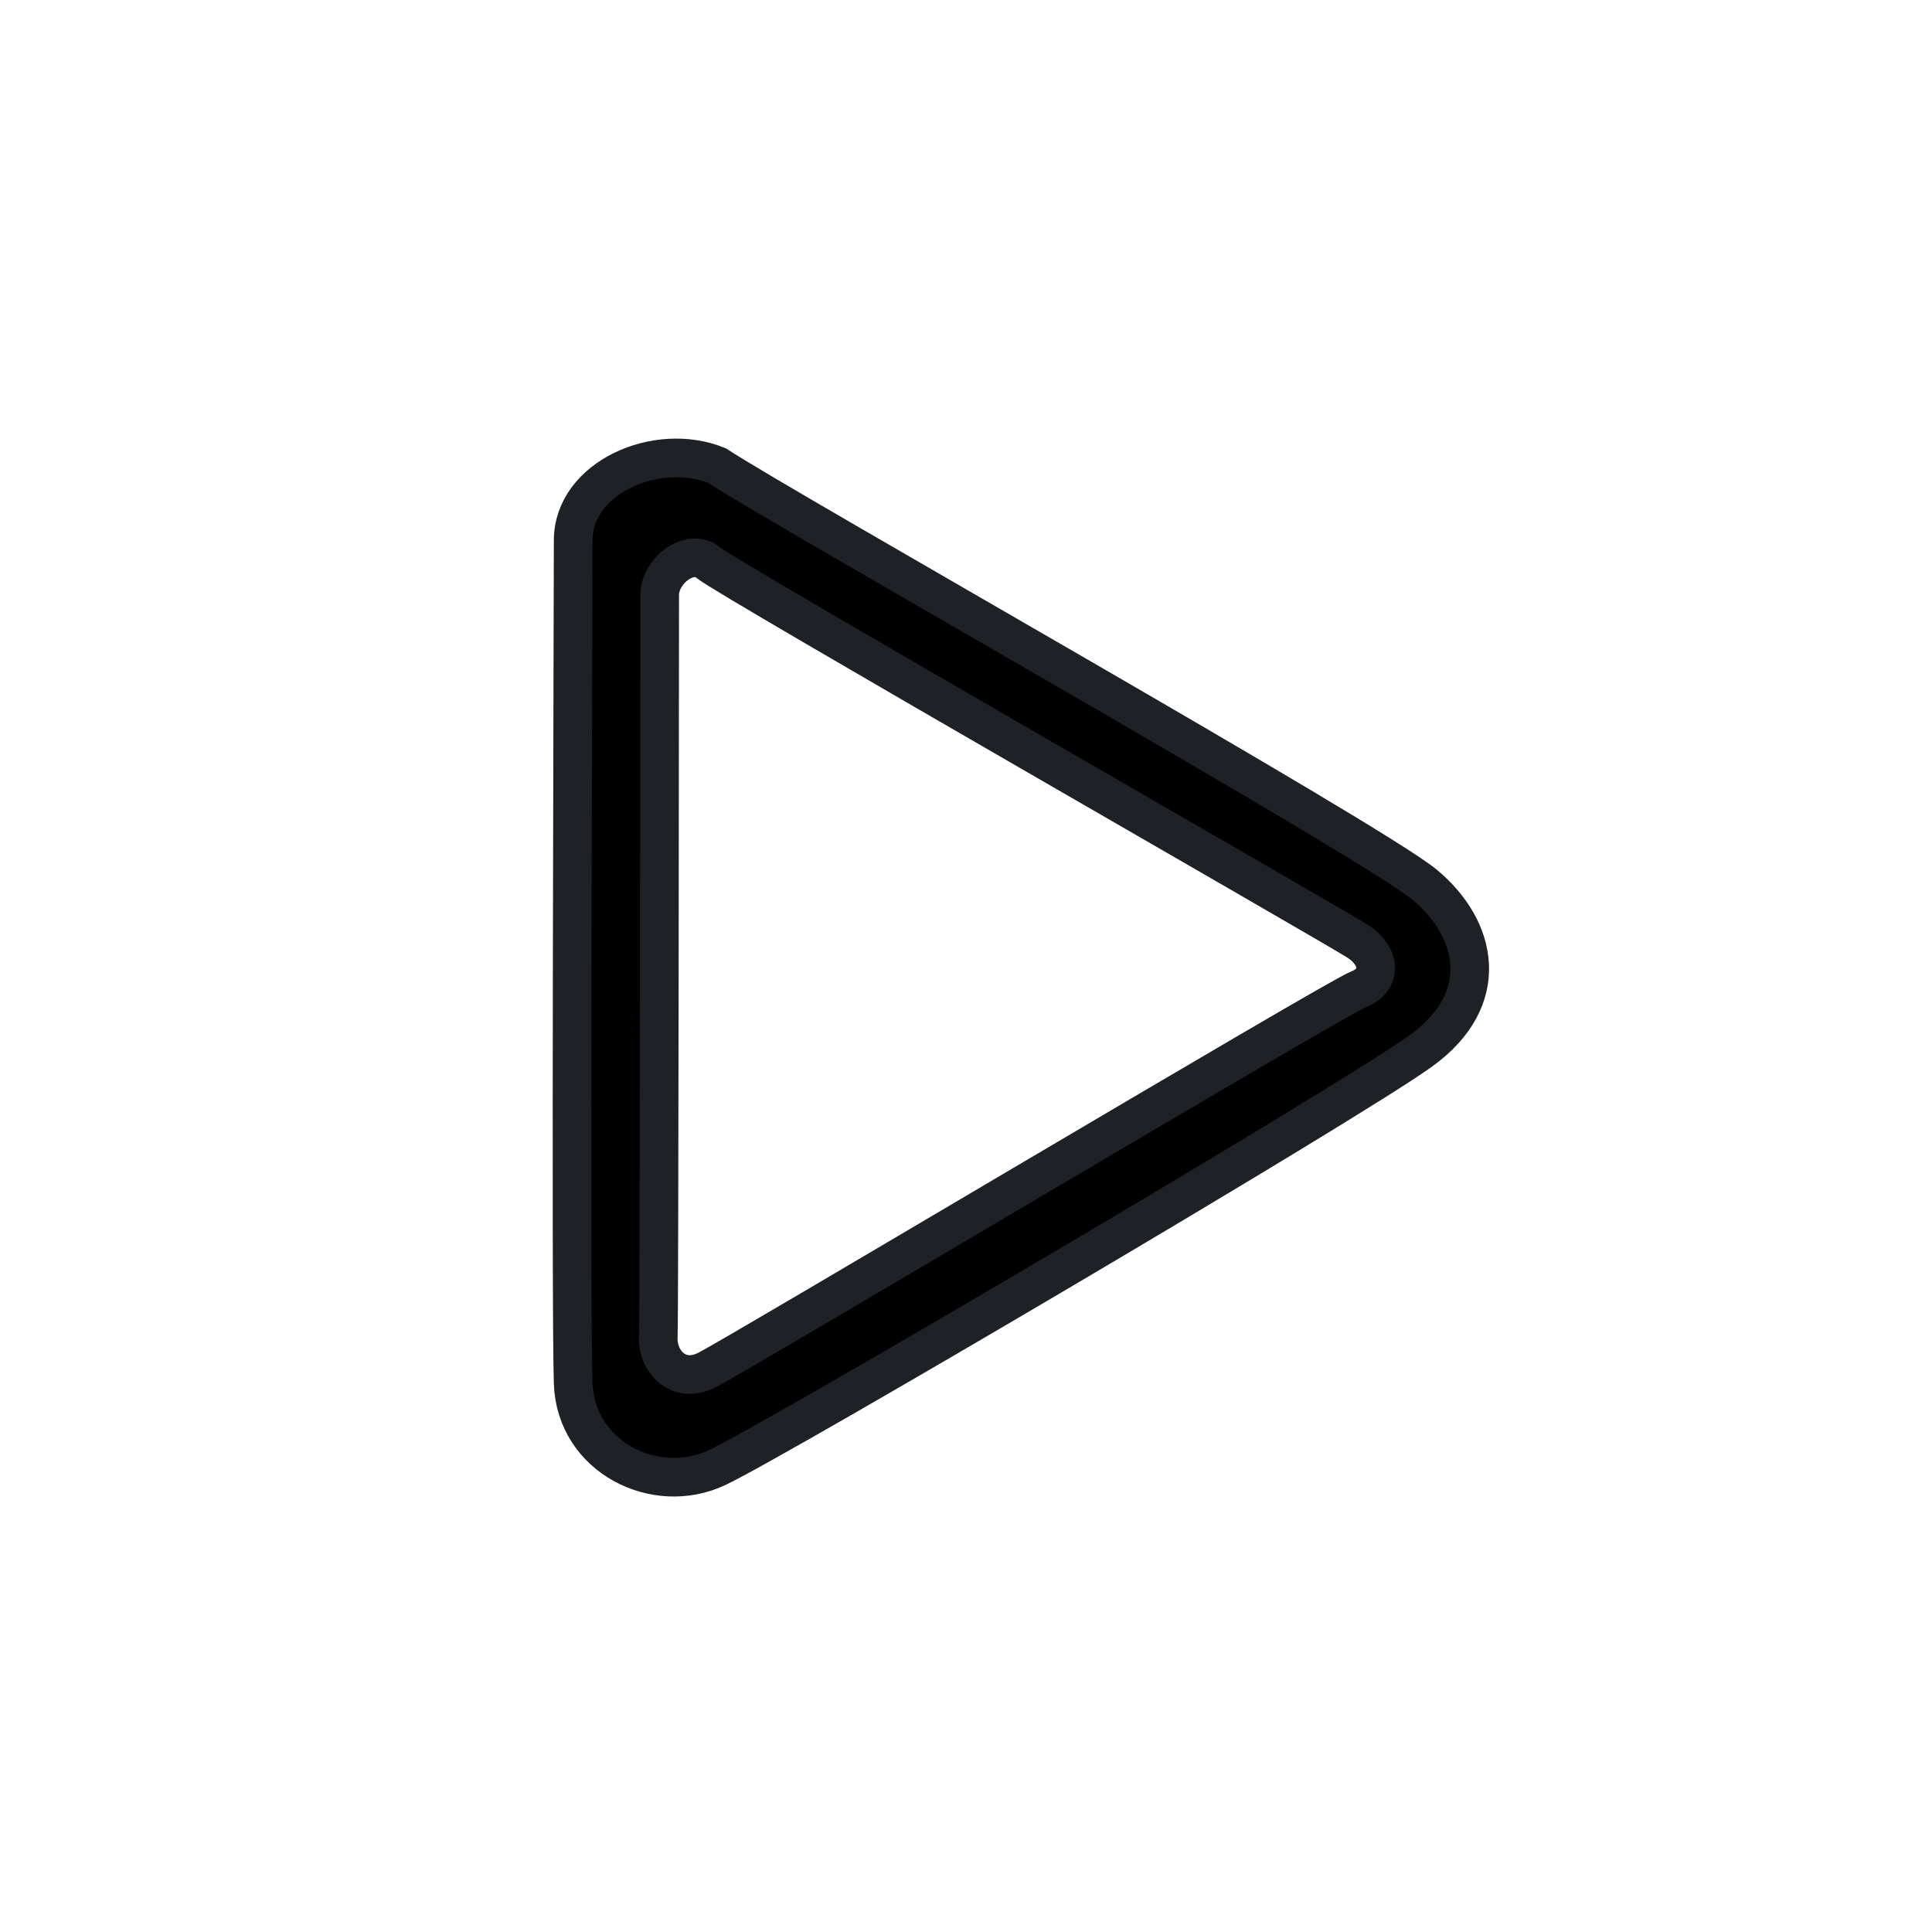
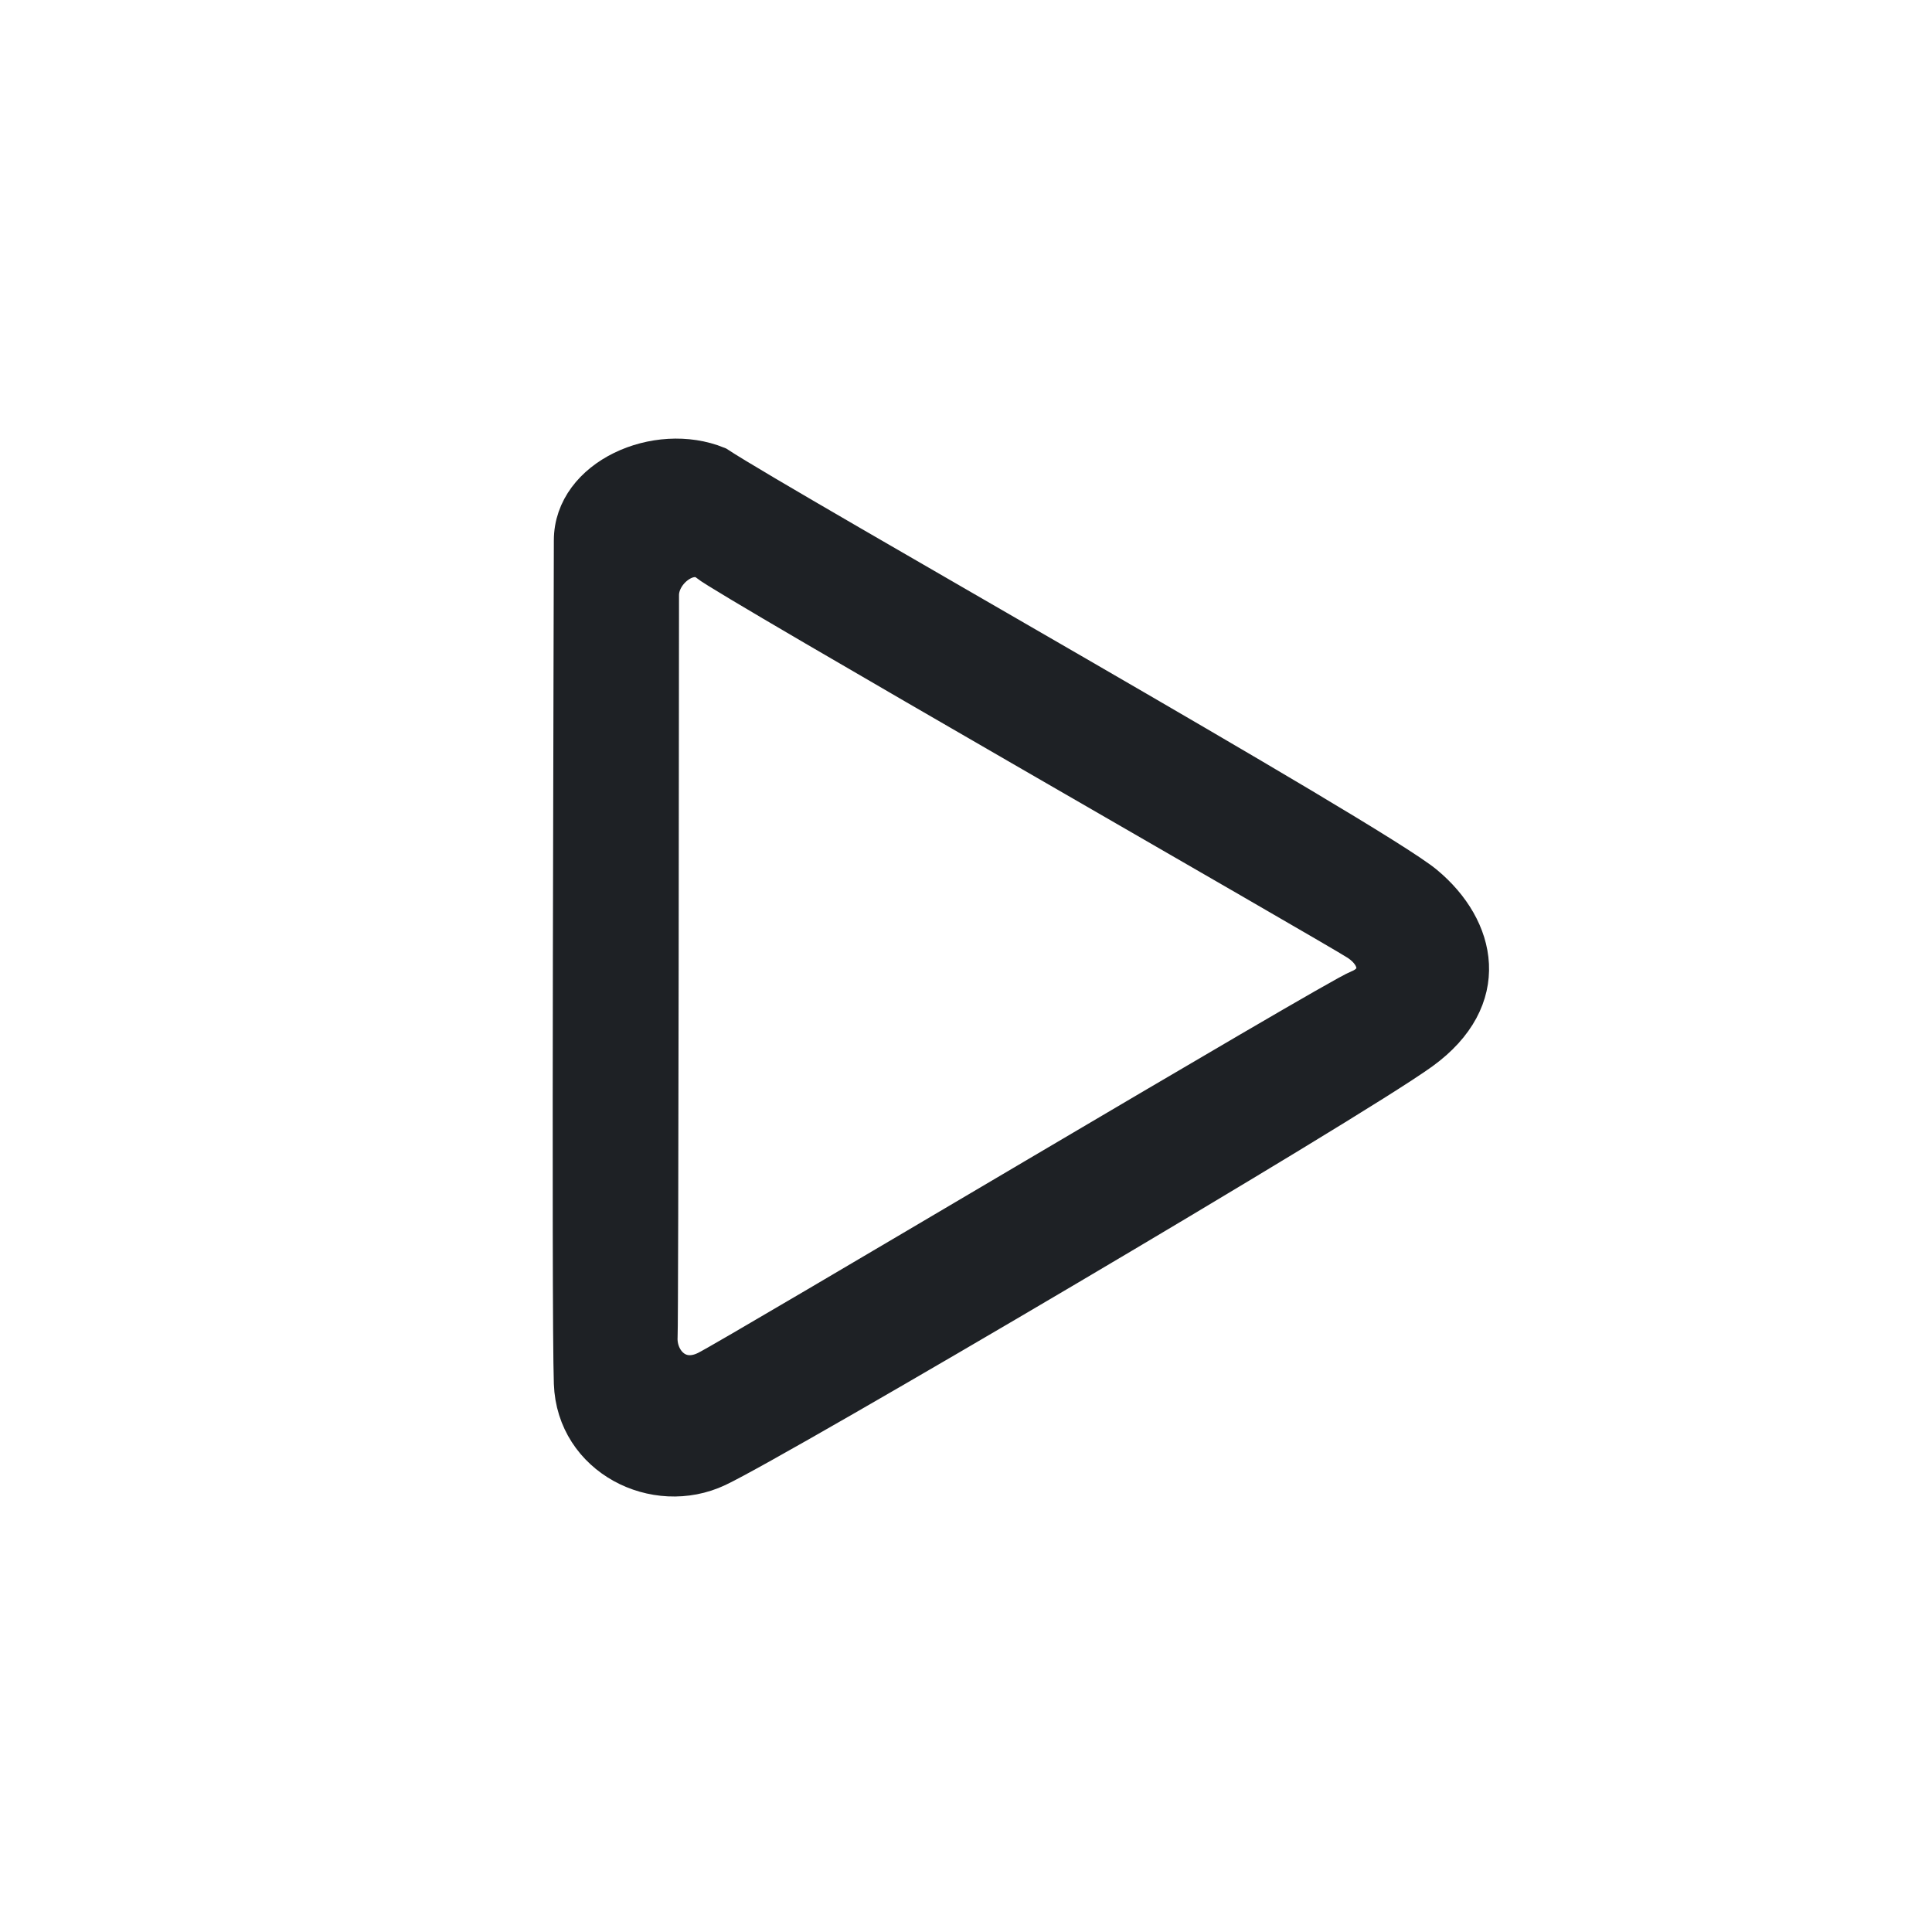
<svg xmlns="http://www.w3.org/2000/svg" width="800px" height="800px" viewBox="-30 0 300 256">
-   <path d="M59 61.922c0-9.768 13.016-15.432 22.352-11.615 10.695 7.017 101.643 58.238 109.869 65.076 8.226 6.838 10.585 17.695-.559 25.77-11.143 8.074-99.712 60.203-109.31 64.73-9.6 4.526-21.952-1.632-22.352-13.088-.4-11.456 0-121.106 0-130.873zm13.437 8.48c0 2.494-.076 112.852-.216 115.122-.23 3.723 3 7.464 7.5 5.245 4.5-2.22 97.522-57.704 101.216-59.141 3.695-1.438 3.45-5.1 0-7.388C177.488 121.952 82.77 67.76 80 65.38c-2.77-2.381-7.563 1.193-7.563 5.023z" stroke="#1e2125" color="#1e2125" stroke-width="6" fill-rule="evenodd" />
+   <path d="M59 61.922c0-9.768 13.016-15.432 22.352-11.615 10.695 7.017 101.643 58.238 109.869 65.076 8.226 6.838 10.585 17.695-.559 25.77-11.143 8.074-99.712 60.203-109.31 64.73-9.6 4.526-21.952-1.632-22.352-13.088-.4-11.456 0-121.106 0-130.873zm13.437 8.48c0 2.494-.076 112.852-.216 115.122-.23 3.723 3 7.464 7.5 5.245 4.5-2.22 97.522-57.704 101.216-59.141 3.695-1.438 3.45-5.1 0-7.388C177.488 121.952 82.77 67.76 80 65.38c-2.77-2.381-7.563 1.193-7.563 5.023z" stroke="#1e2125" fill="#1e2125" color="#1e2125" stroke-width="6" fill-rule="evenodd" />
</svg>
